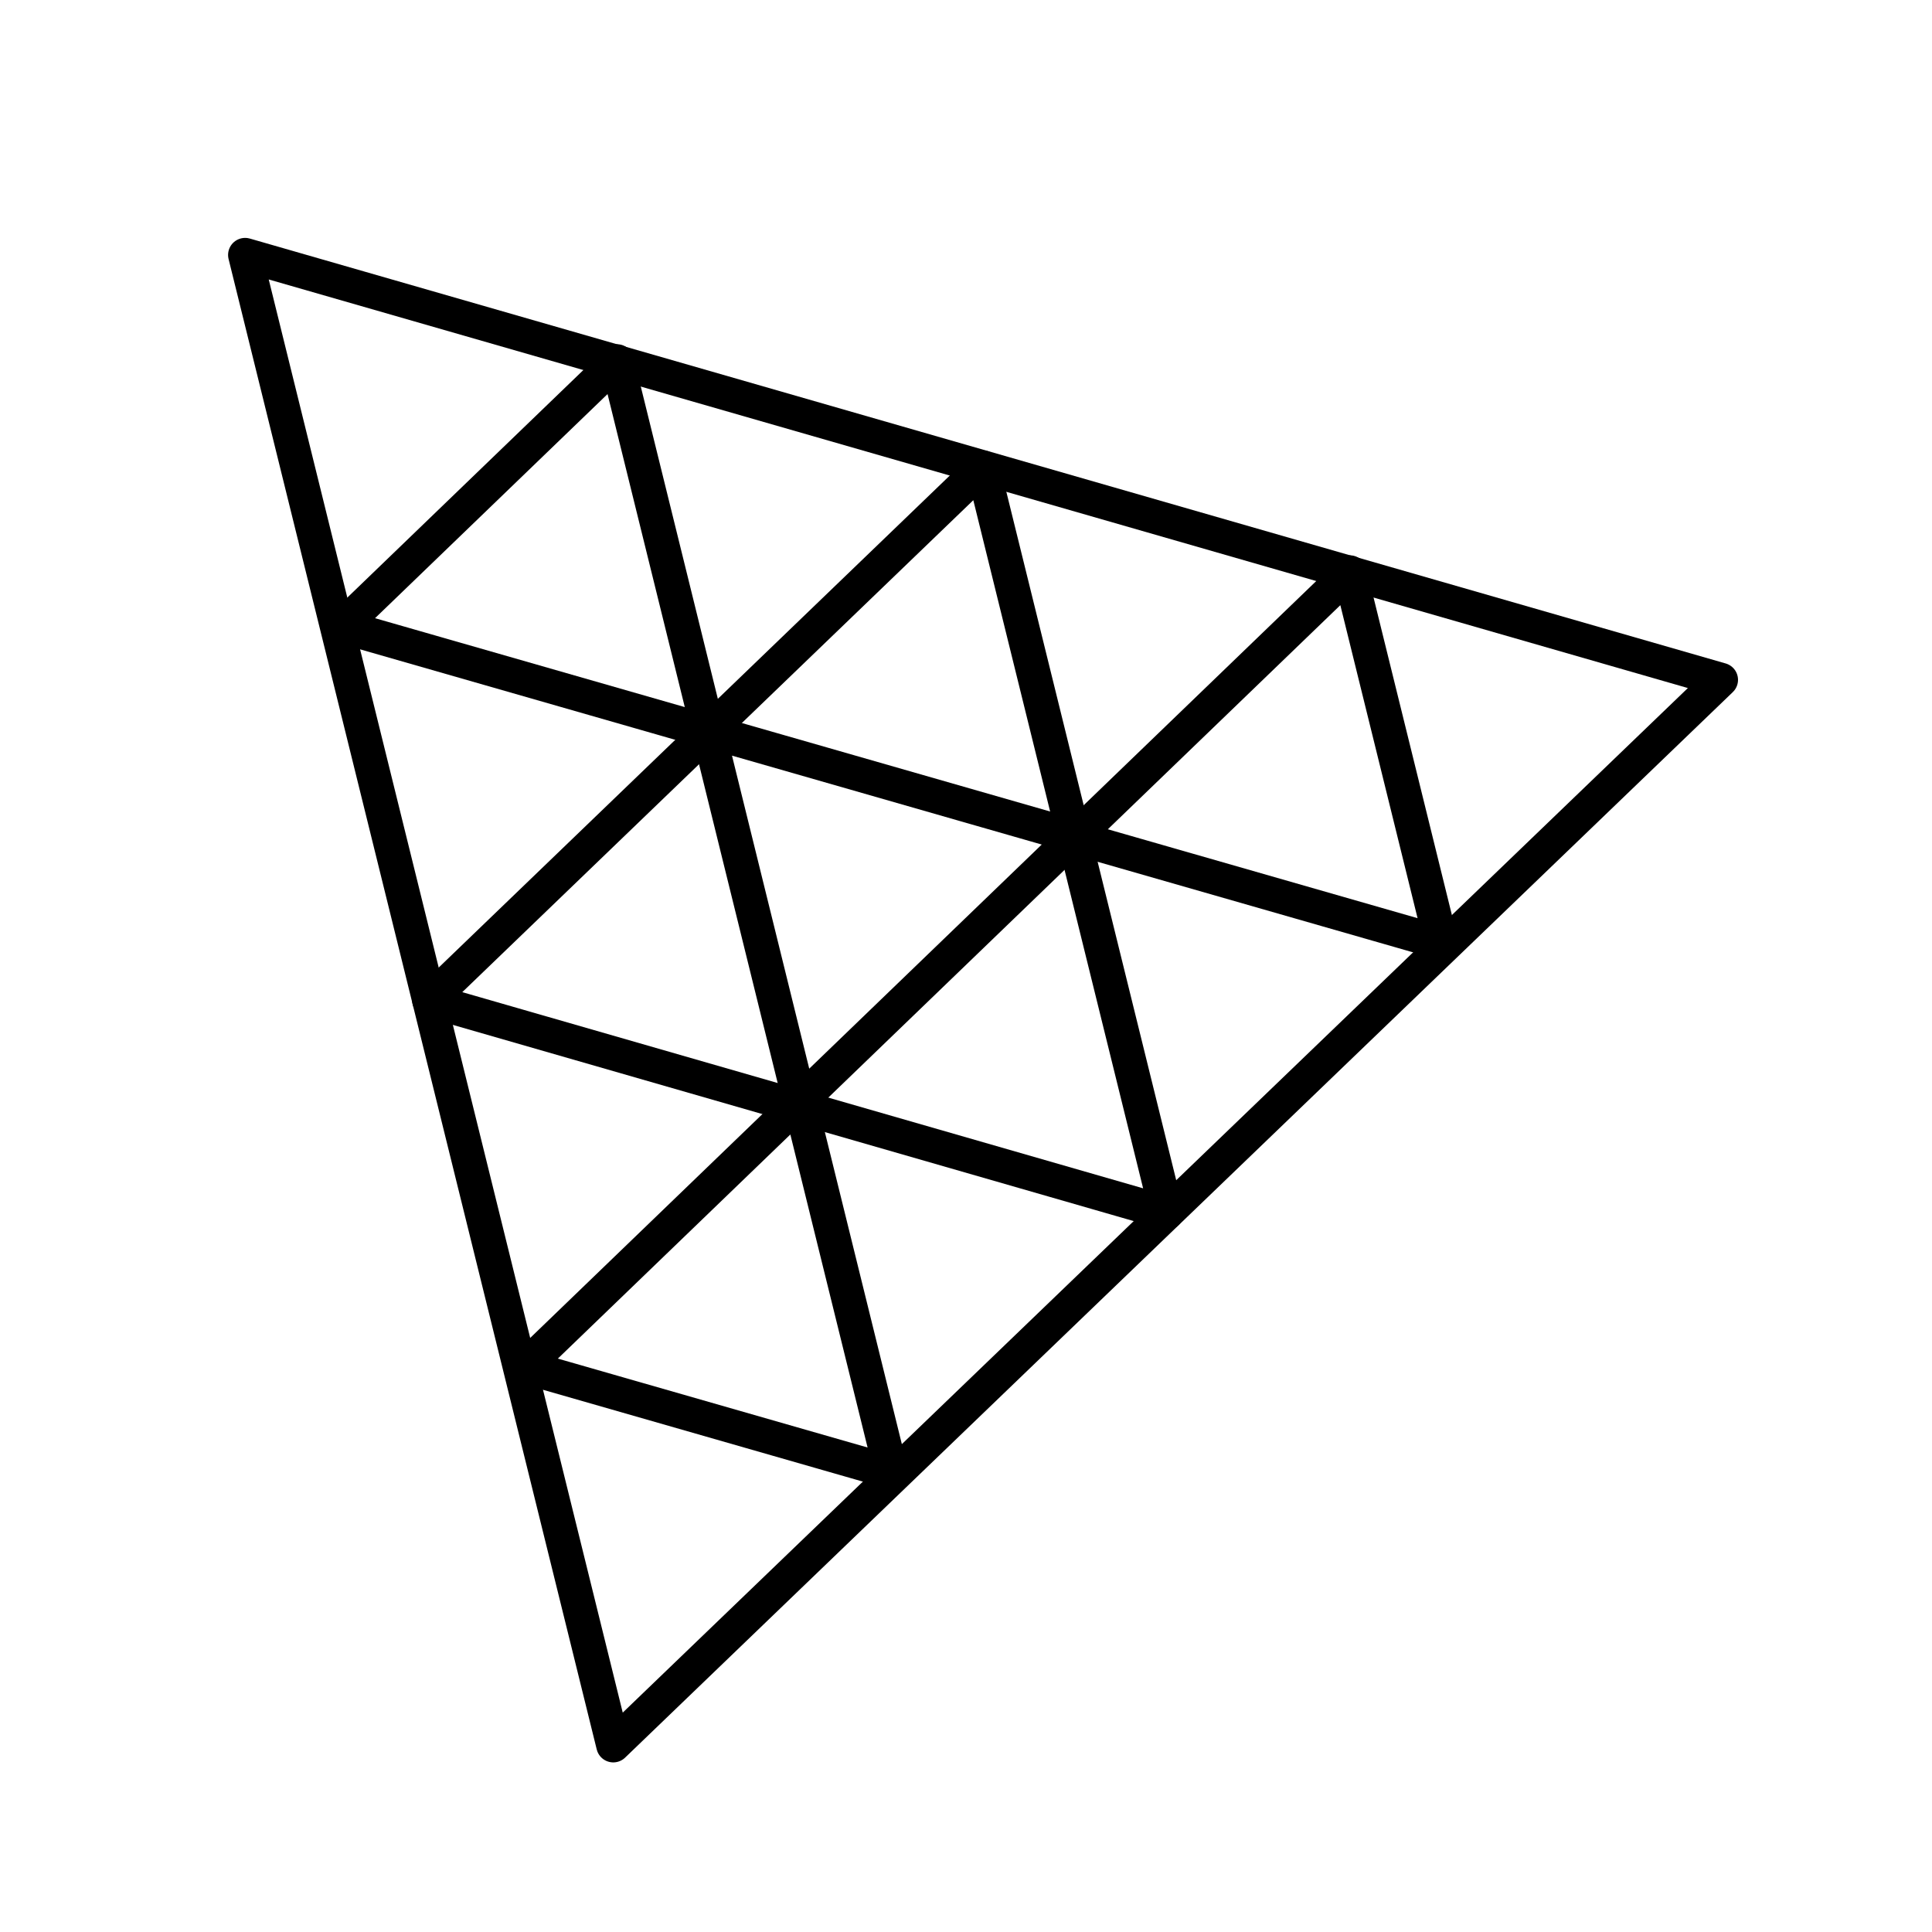
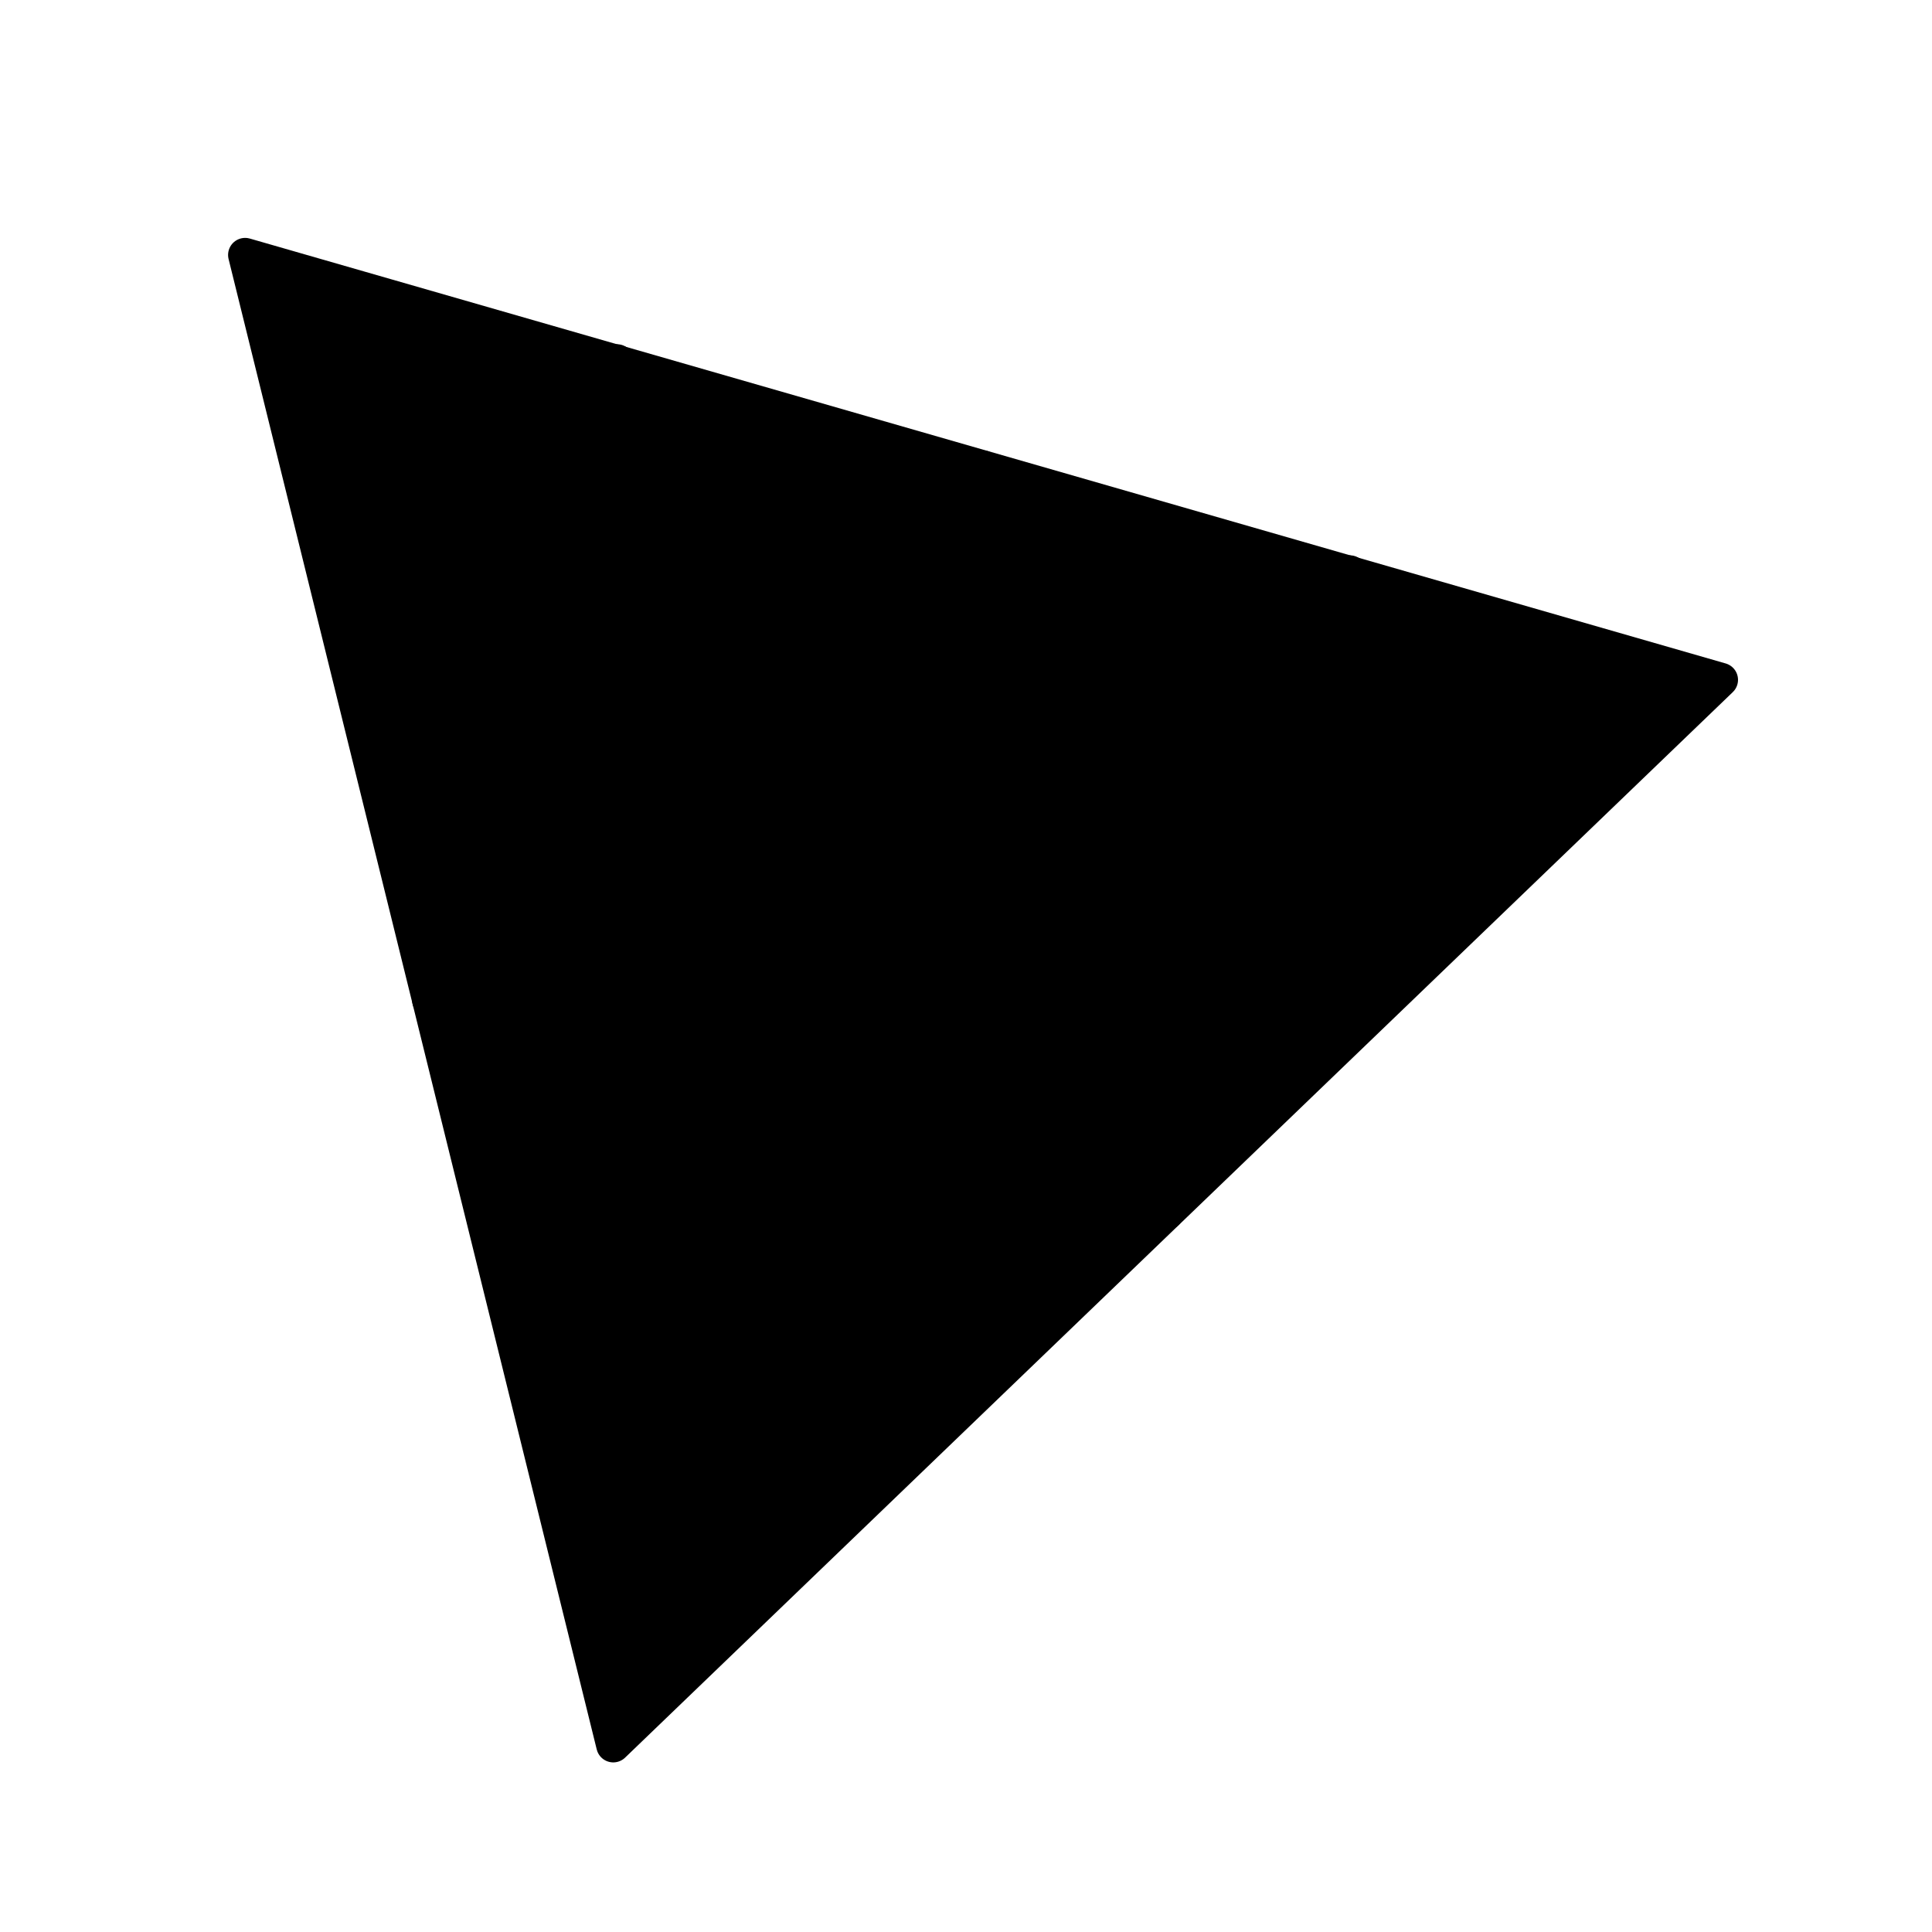
<svg xmlns="http://www.w3.org/2000/svg" fill="none" stroke-linecap="square" stroke-miterlimit="10" version="1.1" viewBox="0 0 226.77 226.77">
  <g transform="translate(8.964 4.2527)" fill-rule="evenodd" stroke="#000" stroke-linecap="butt" stroke-linejoin="round" stroke-width="4">
-     <path d="m63.02 200.61-43.213-174.94 173.23 49.874z" />
-     <path d="m106.39 50.612 21.591 87.496-86.567-24.945z" />
-     <path d="m84.91 125.03-10.724-43.465 43.008 12.346z" />
-     <path d="m63.458 38.153 10.724 43.465-43.008-12.346z" />
-     <path d="m149.47 62.93 10.724 43.465-43.008-12.346z" />
-     <path d="m84.915 125.06 10.724 43.465-43.008-12.346z" />
+     <path d="m63.02 200.61-43.213-174.94 173.23 49.874z" fill="currentColor" />
+     <path d="m106.39 50.612 21.591 87.496-86.567-24.945z" fill="currentColor" />
+     <path d="m84.91 125.03-10.724-43.465 43.008 12.346z" fill="currentColor" />
+     <path d="m63.458 38.153 10.724 43.465-43.008-12.346z" fill="currentColor" />
+     <path d="m149.47 62.93 10.724 43.465-43.008-12.346z" fill="currentColor" />
+     <path d="m84.915 125.06 10.724 43.465-43.008-12.346z" fill="currentColor" />
  </g>
</svg>
